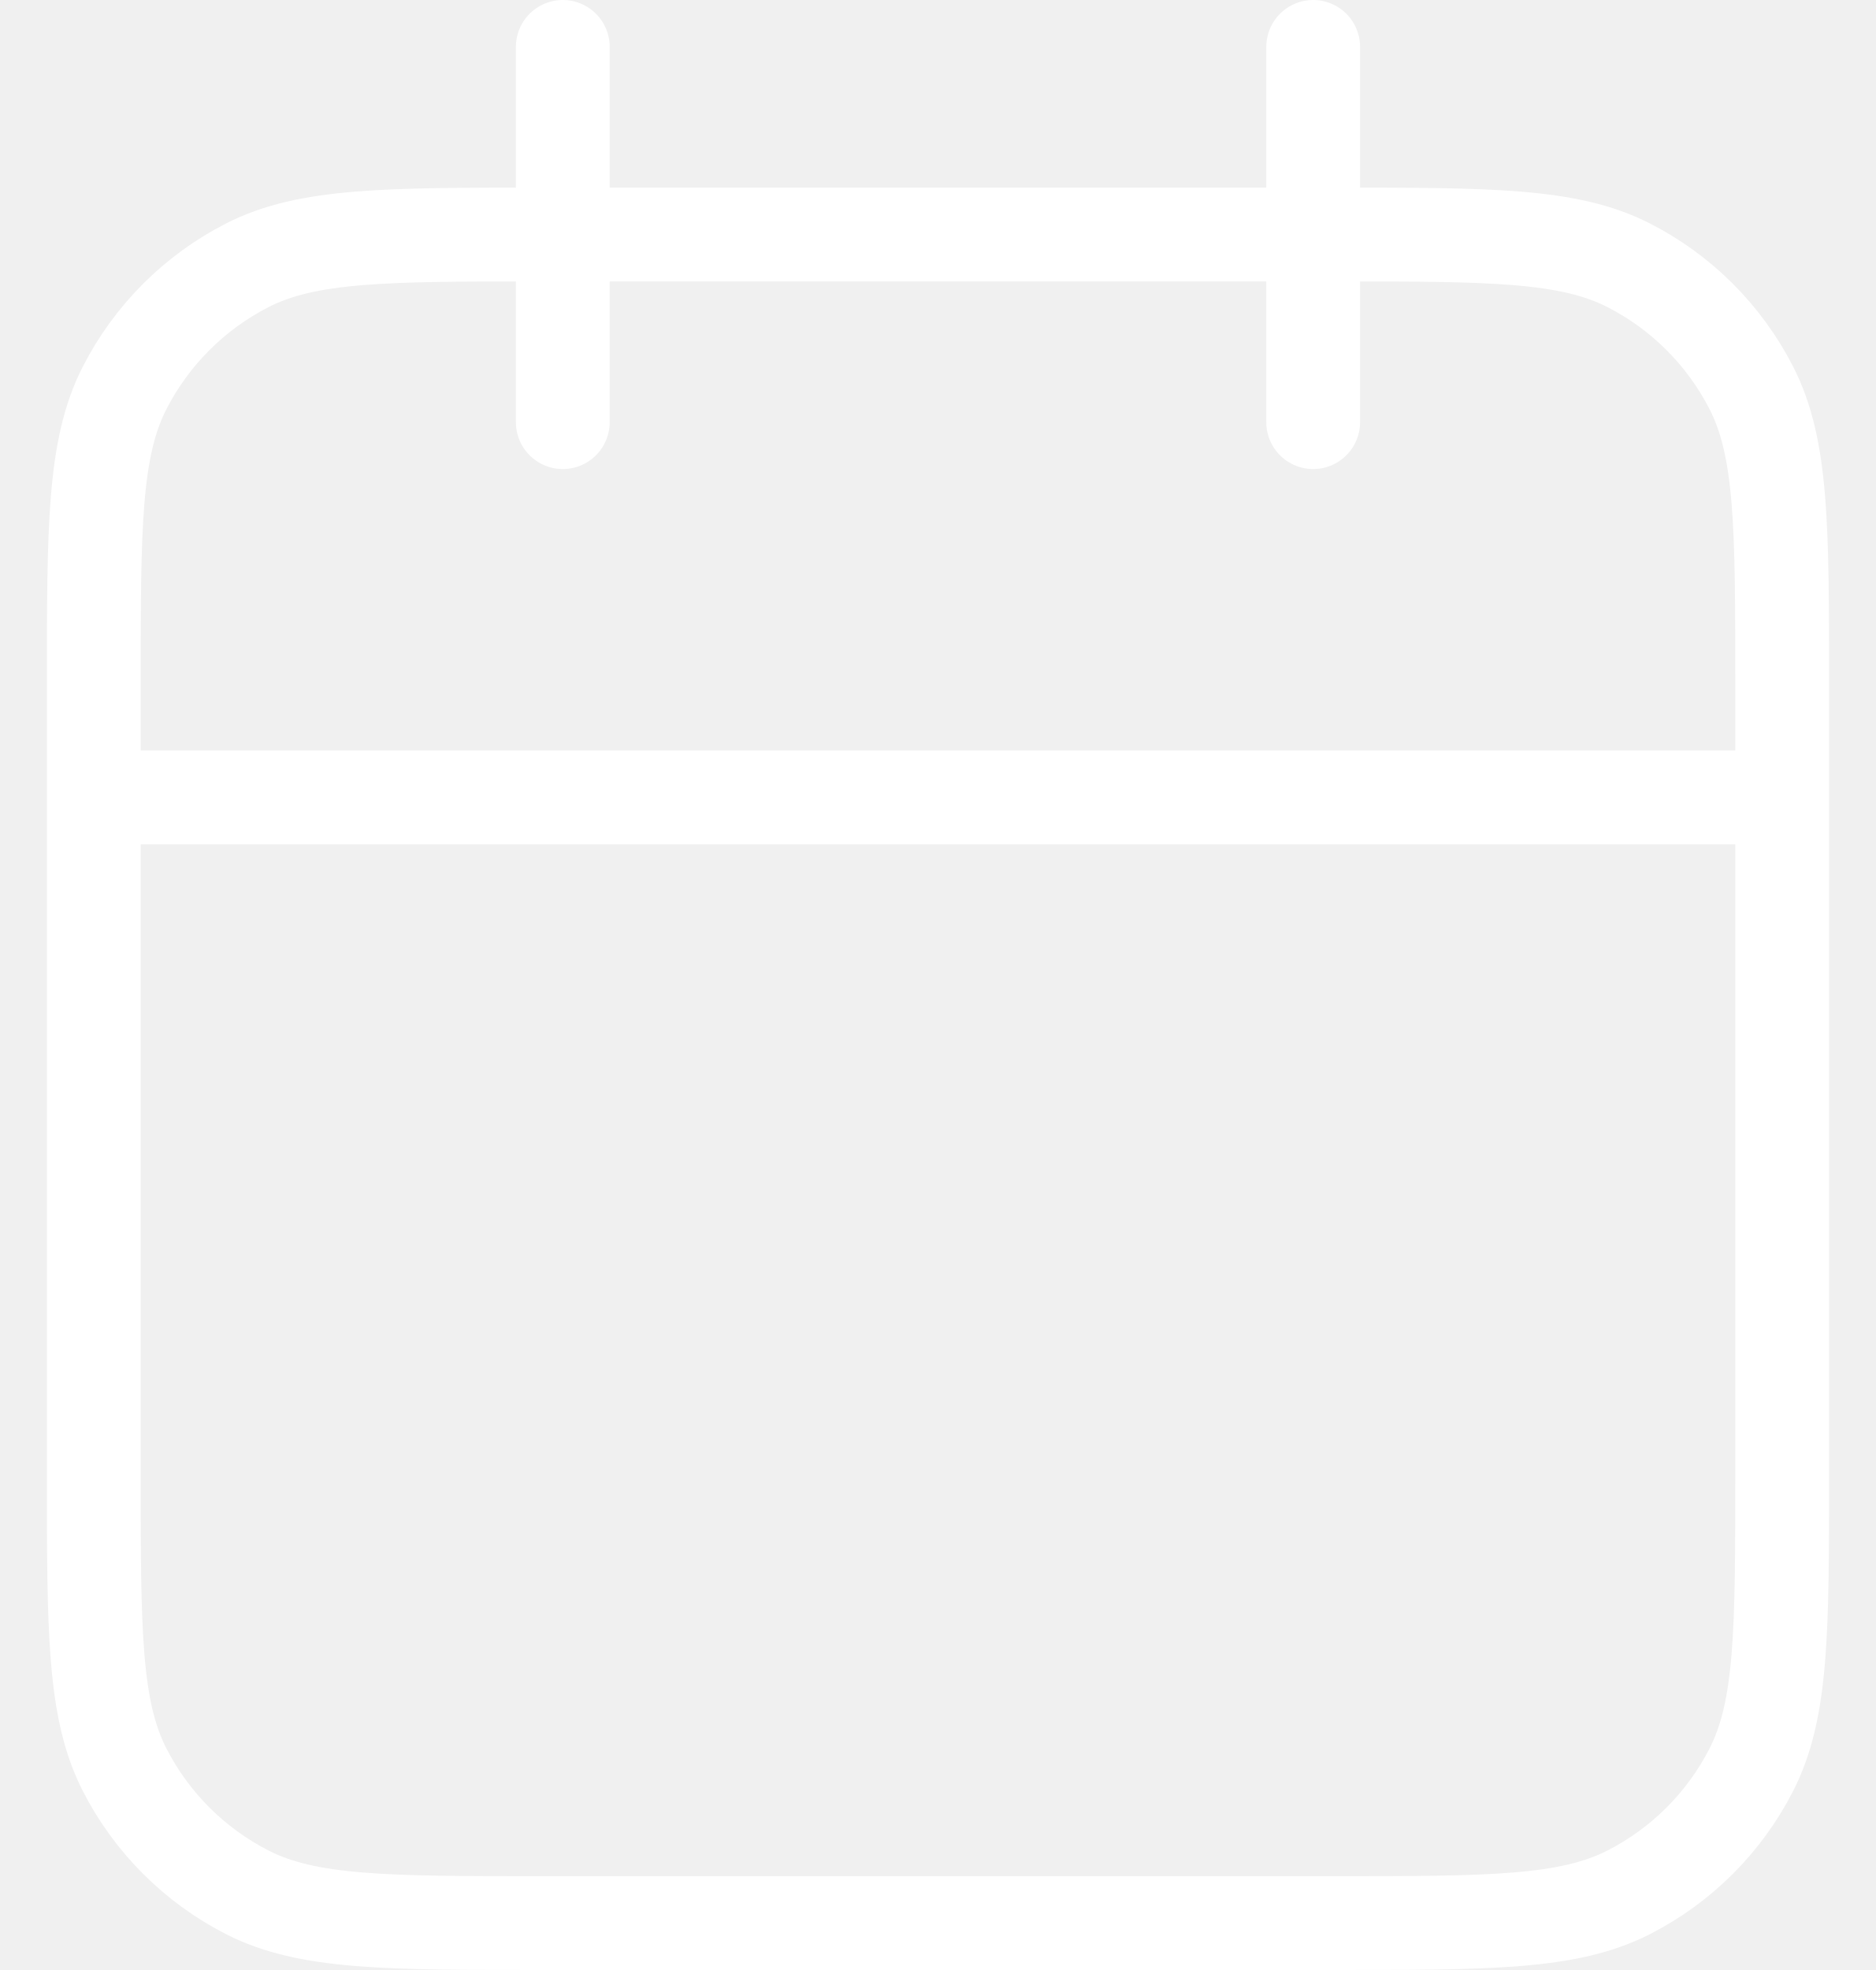
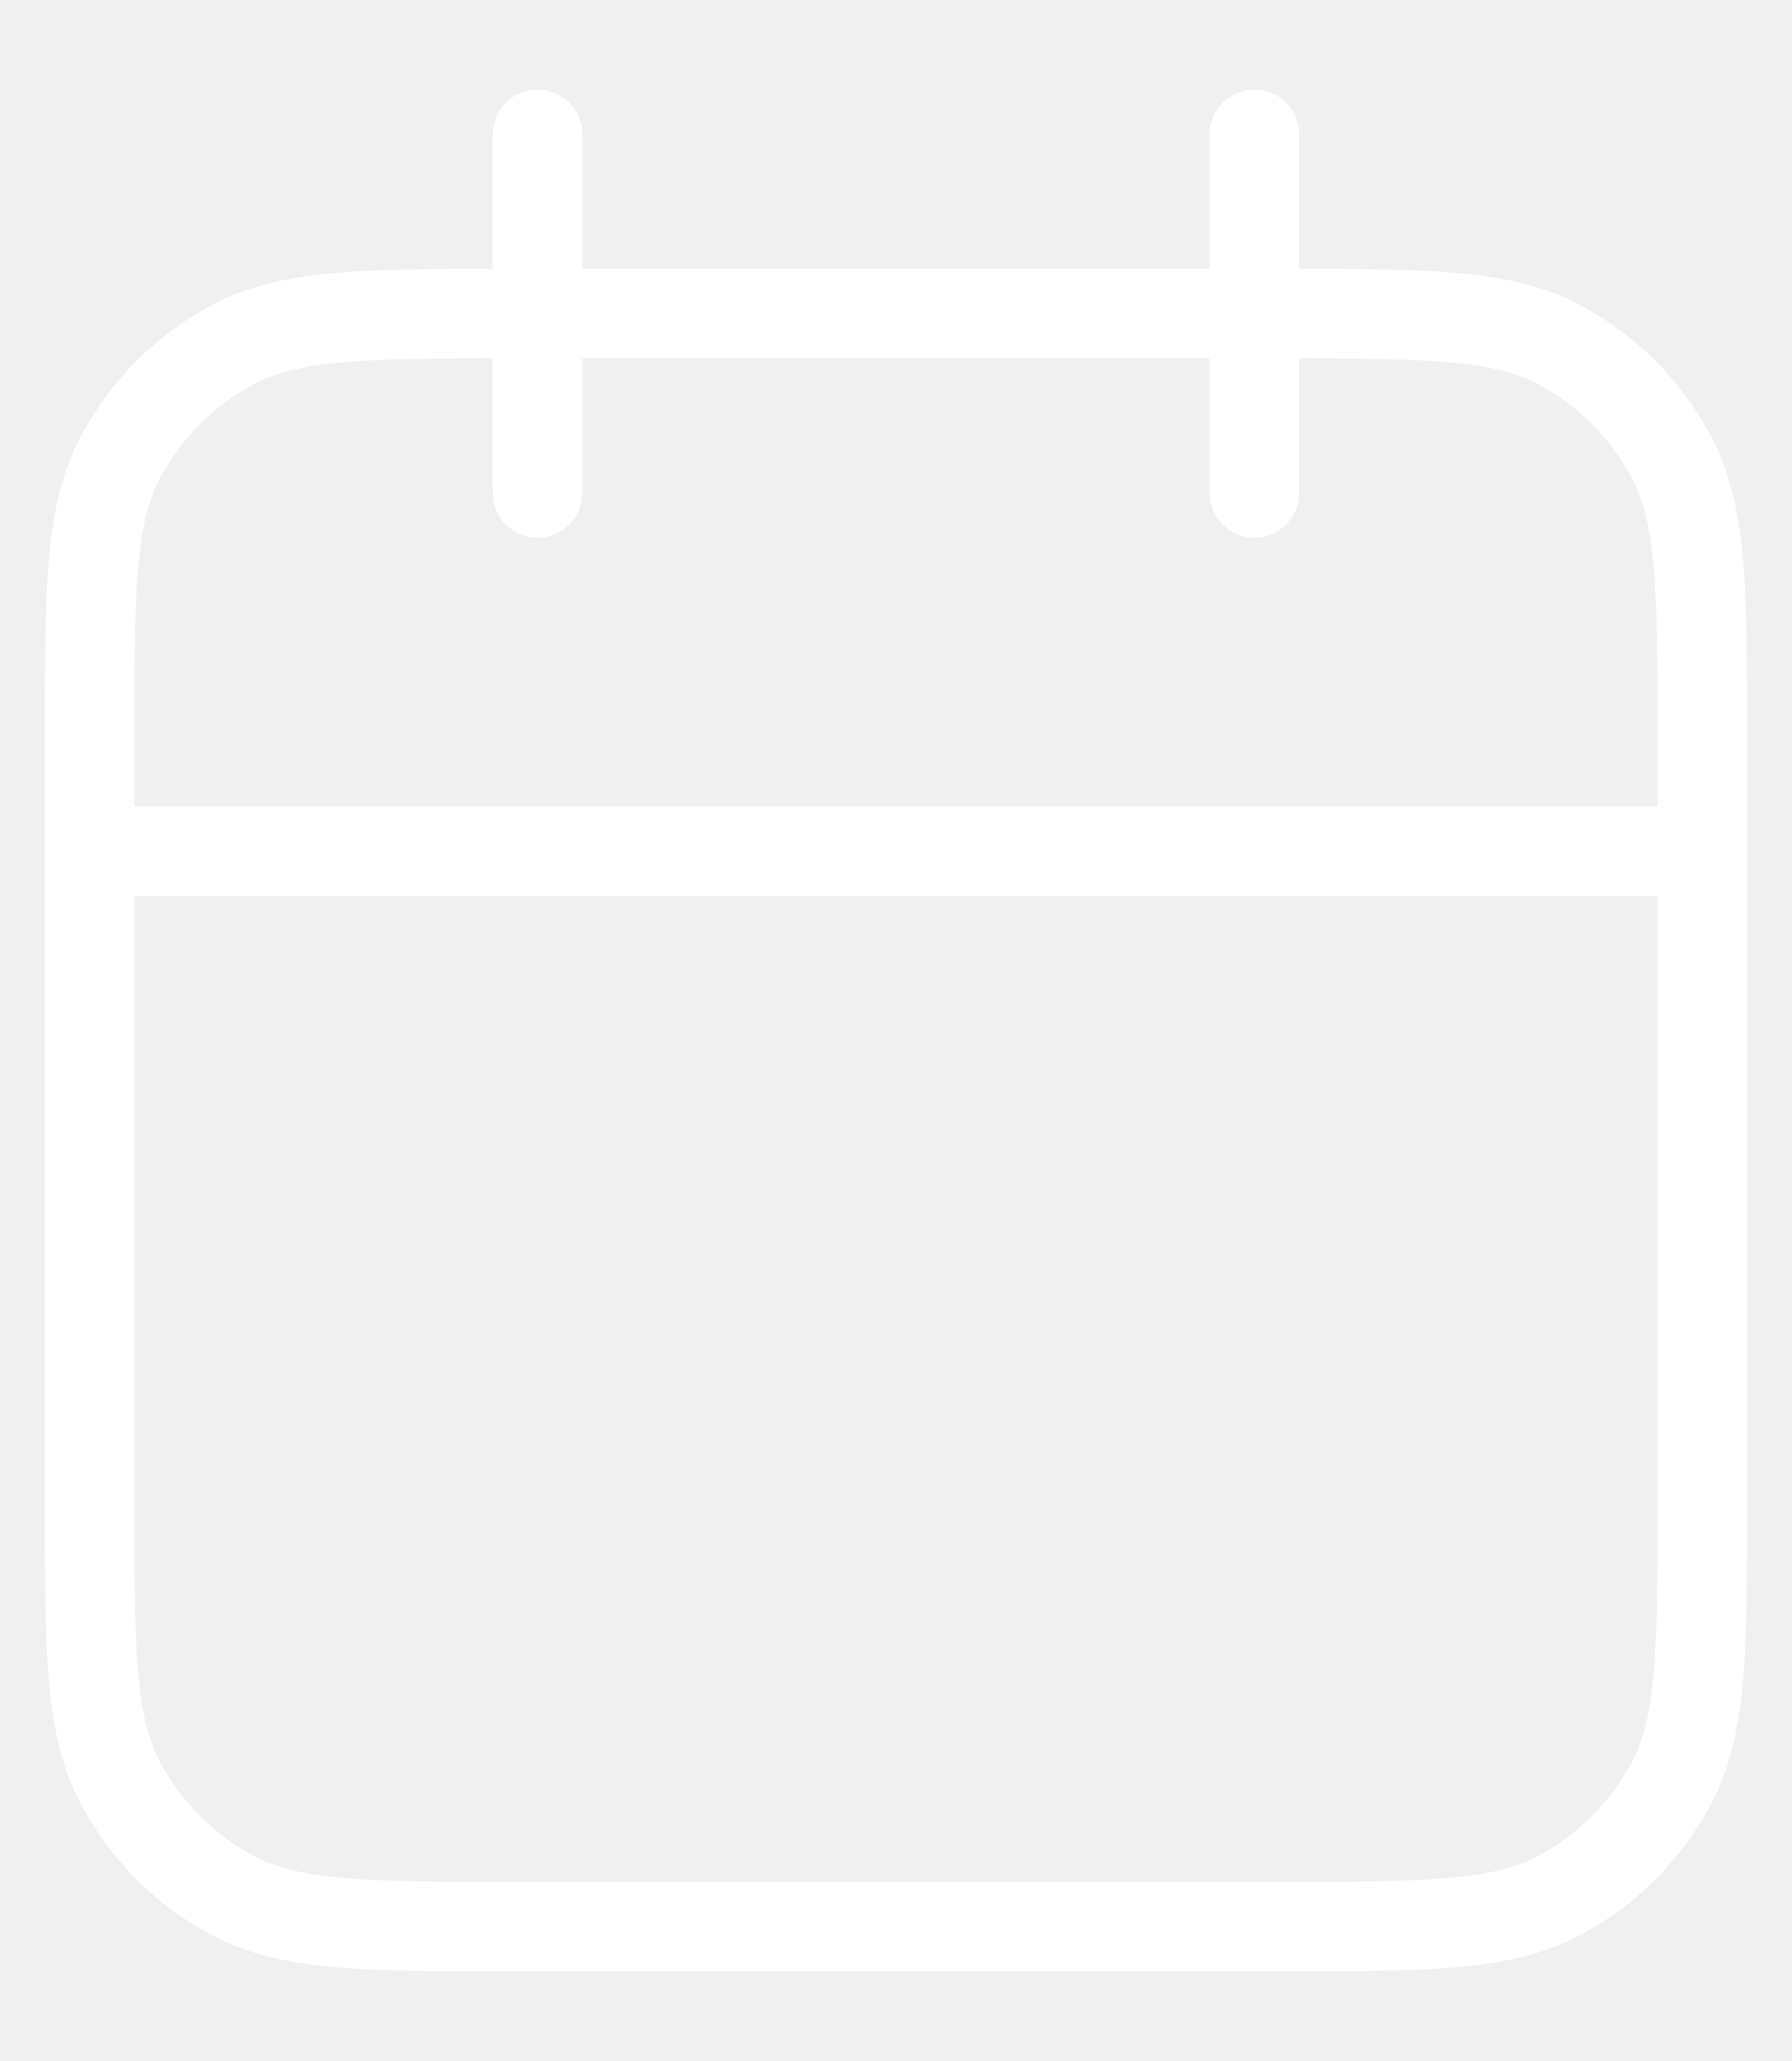
- <svg xmlns="http://www.w3.org/2000/svg" width="20" height="21" viewBox="0 0 20 21" fill="none">
+ <svg xmlns="http://www.w3.org/2000/svg" width="20" height="23" viewBox="0 0 20 21" fill="none">
  <path d="M19 8.5H1M14 0.5V4.5M6 0.5V4.5M5.8 20.5H14.2C15.88 20.5 16.72 20.5 17.362 20.173C17.927 19.885 18.385 19.427 18.673 18.862C19 18.22 19 17.38 19 15.7V7.3C19 5.62 19 4.78 18.673 4.138C18.385 3.574 17.927 3.115 17.362 2.827C16.72 2.5 15.88 2.5 14.2 2.5H5.8C4.12 2.5 3.28 2.5 2.638 2.827C2.074 3.115 1.615 3.574 1.327 4.138C1 4.78 1 5.62 1 7.3V15.7C1 17.38 1 18.22 1.327 18.862C1.615 19.427 2.074 19.885 2.638 20.173C3.28 20.5 4.12 20.5 5.8 20.5Z" stroke="white" stroke-linecap="round" stroke-linejoin="round" />
</svg>
